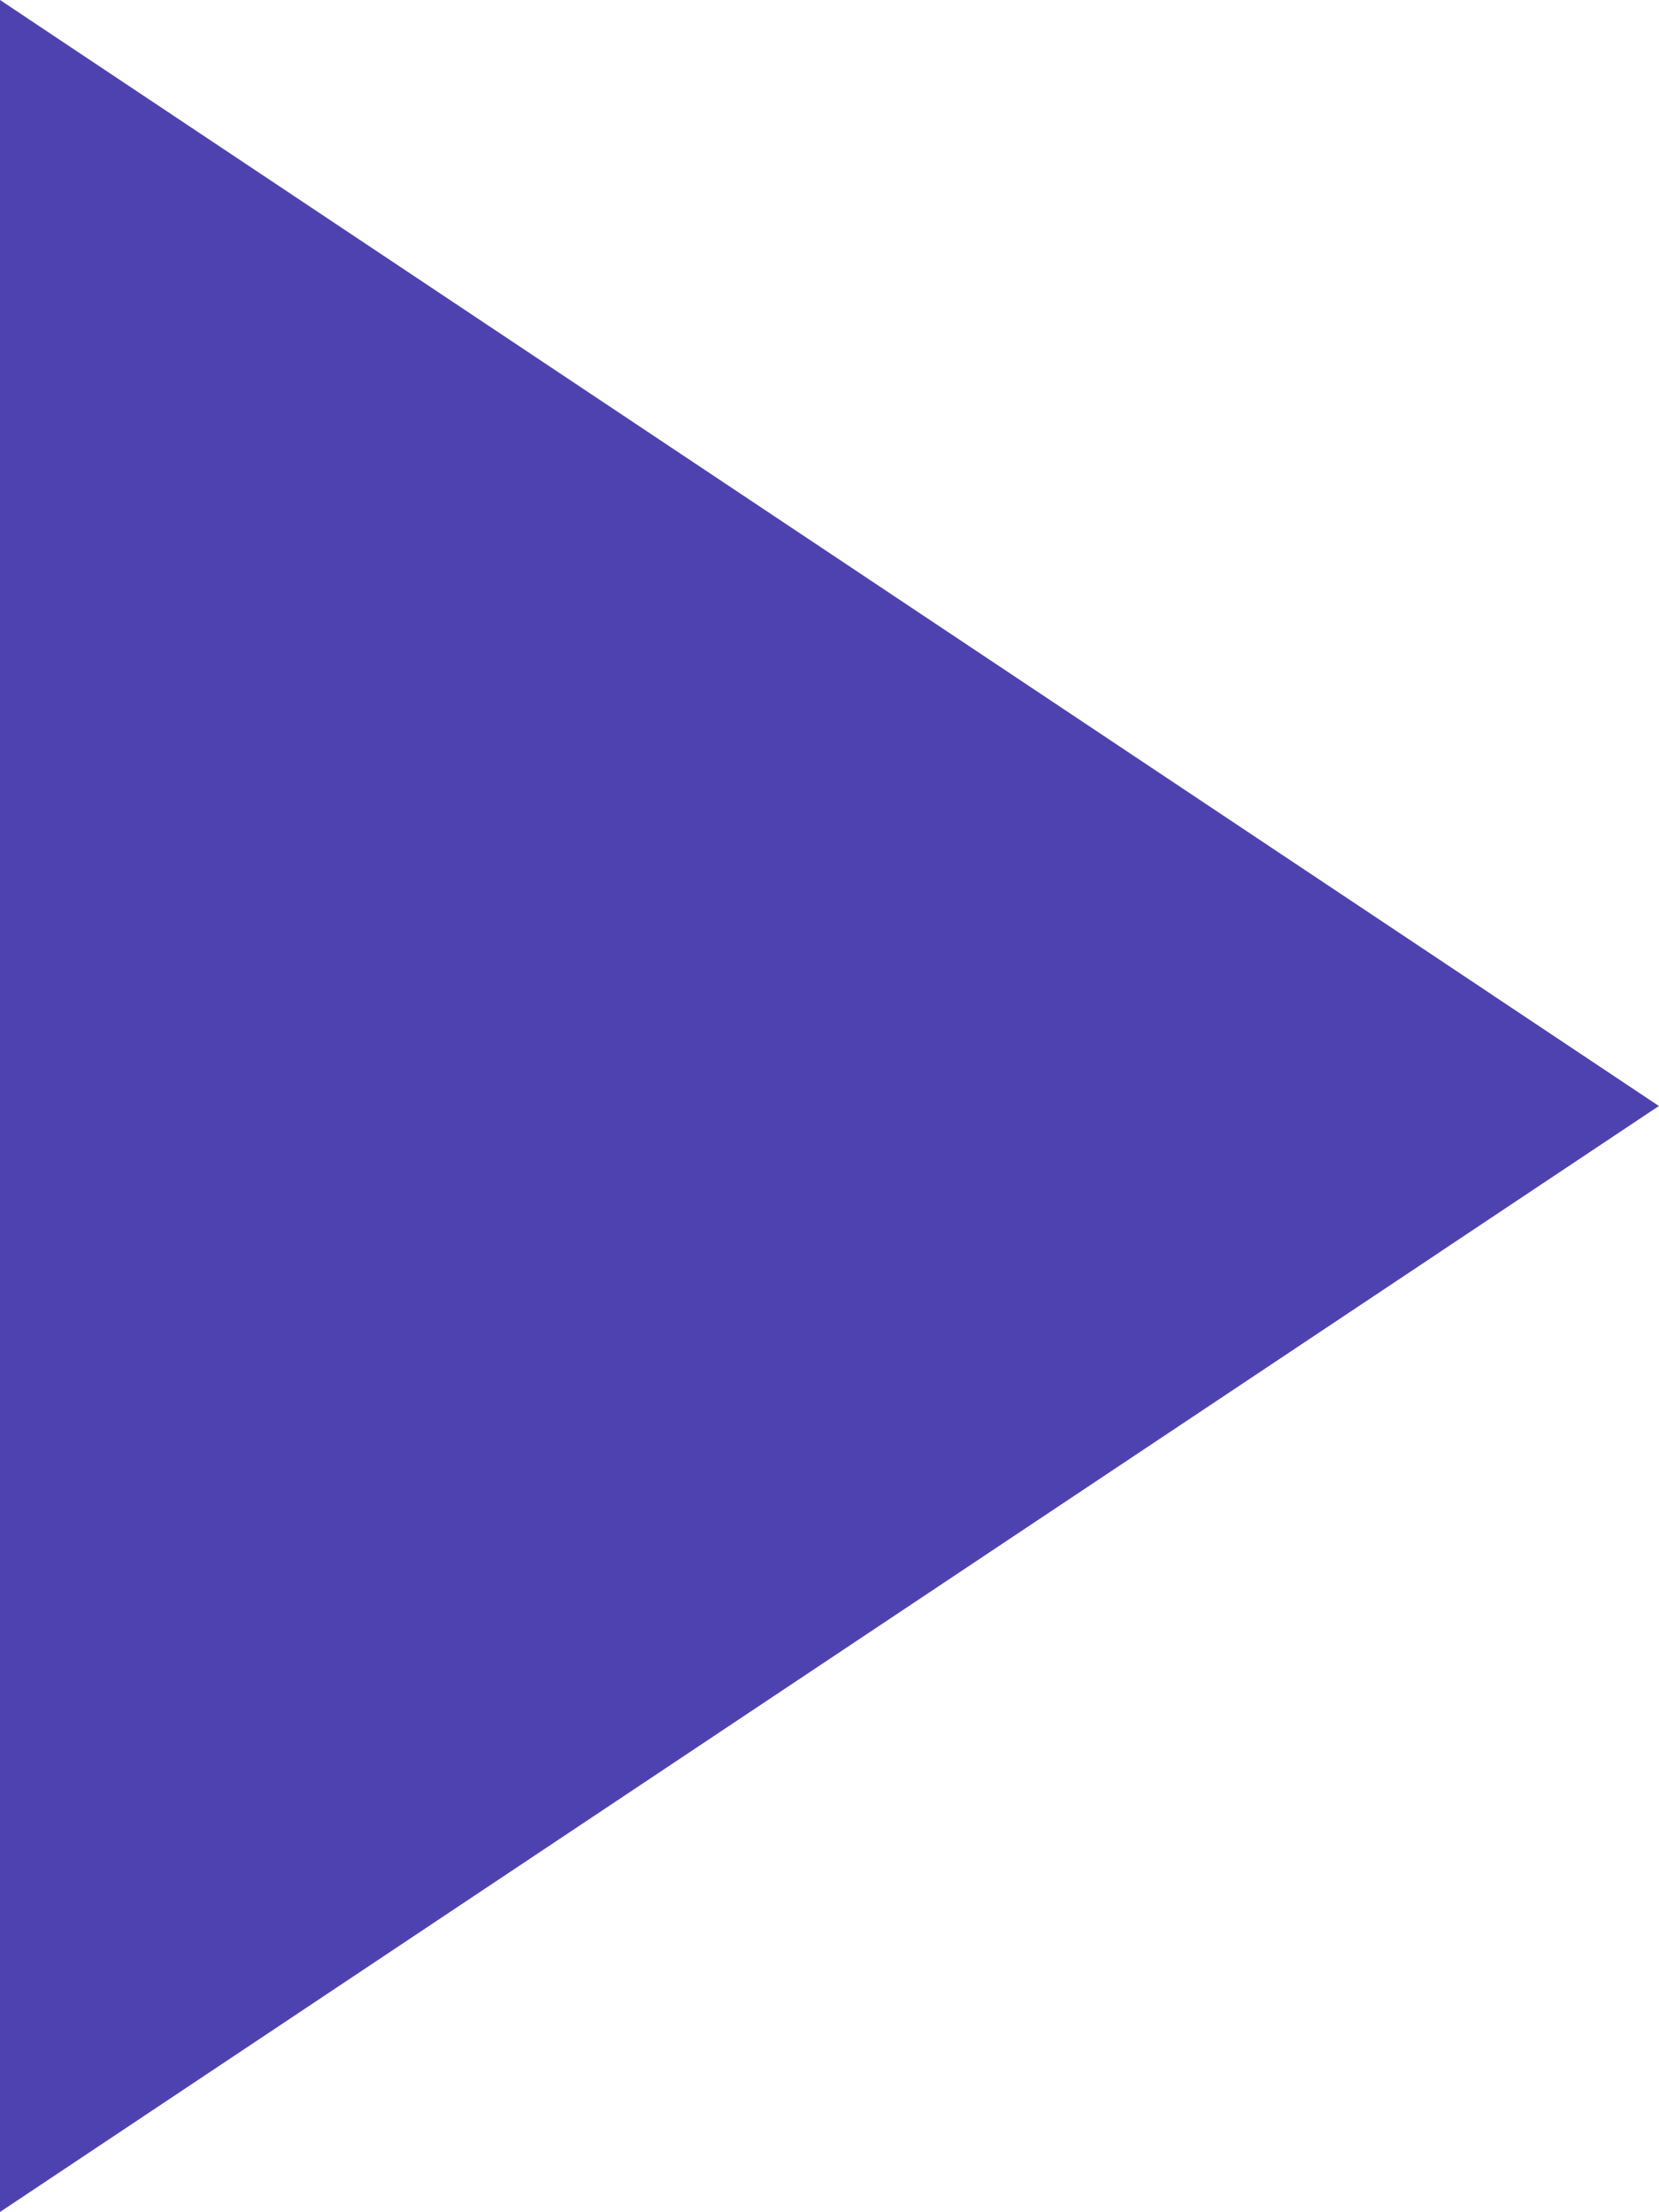
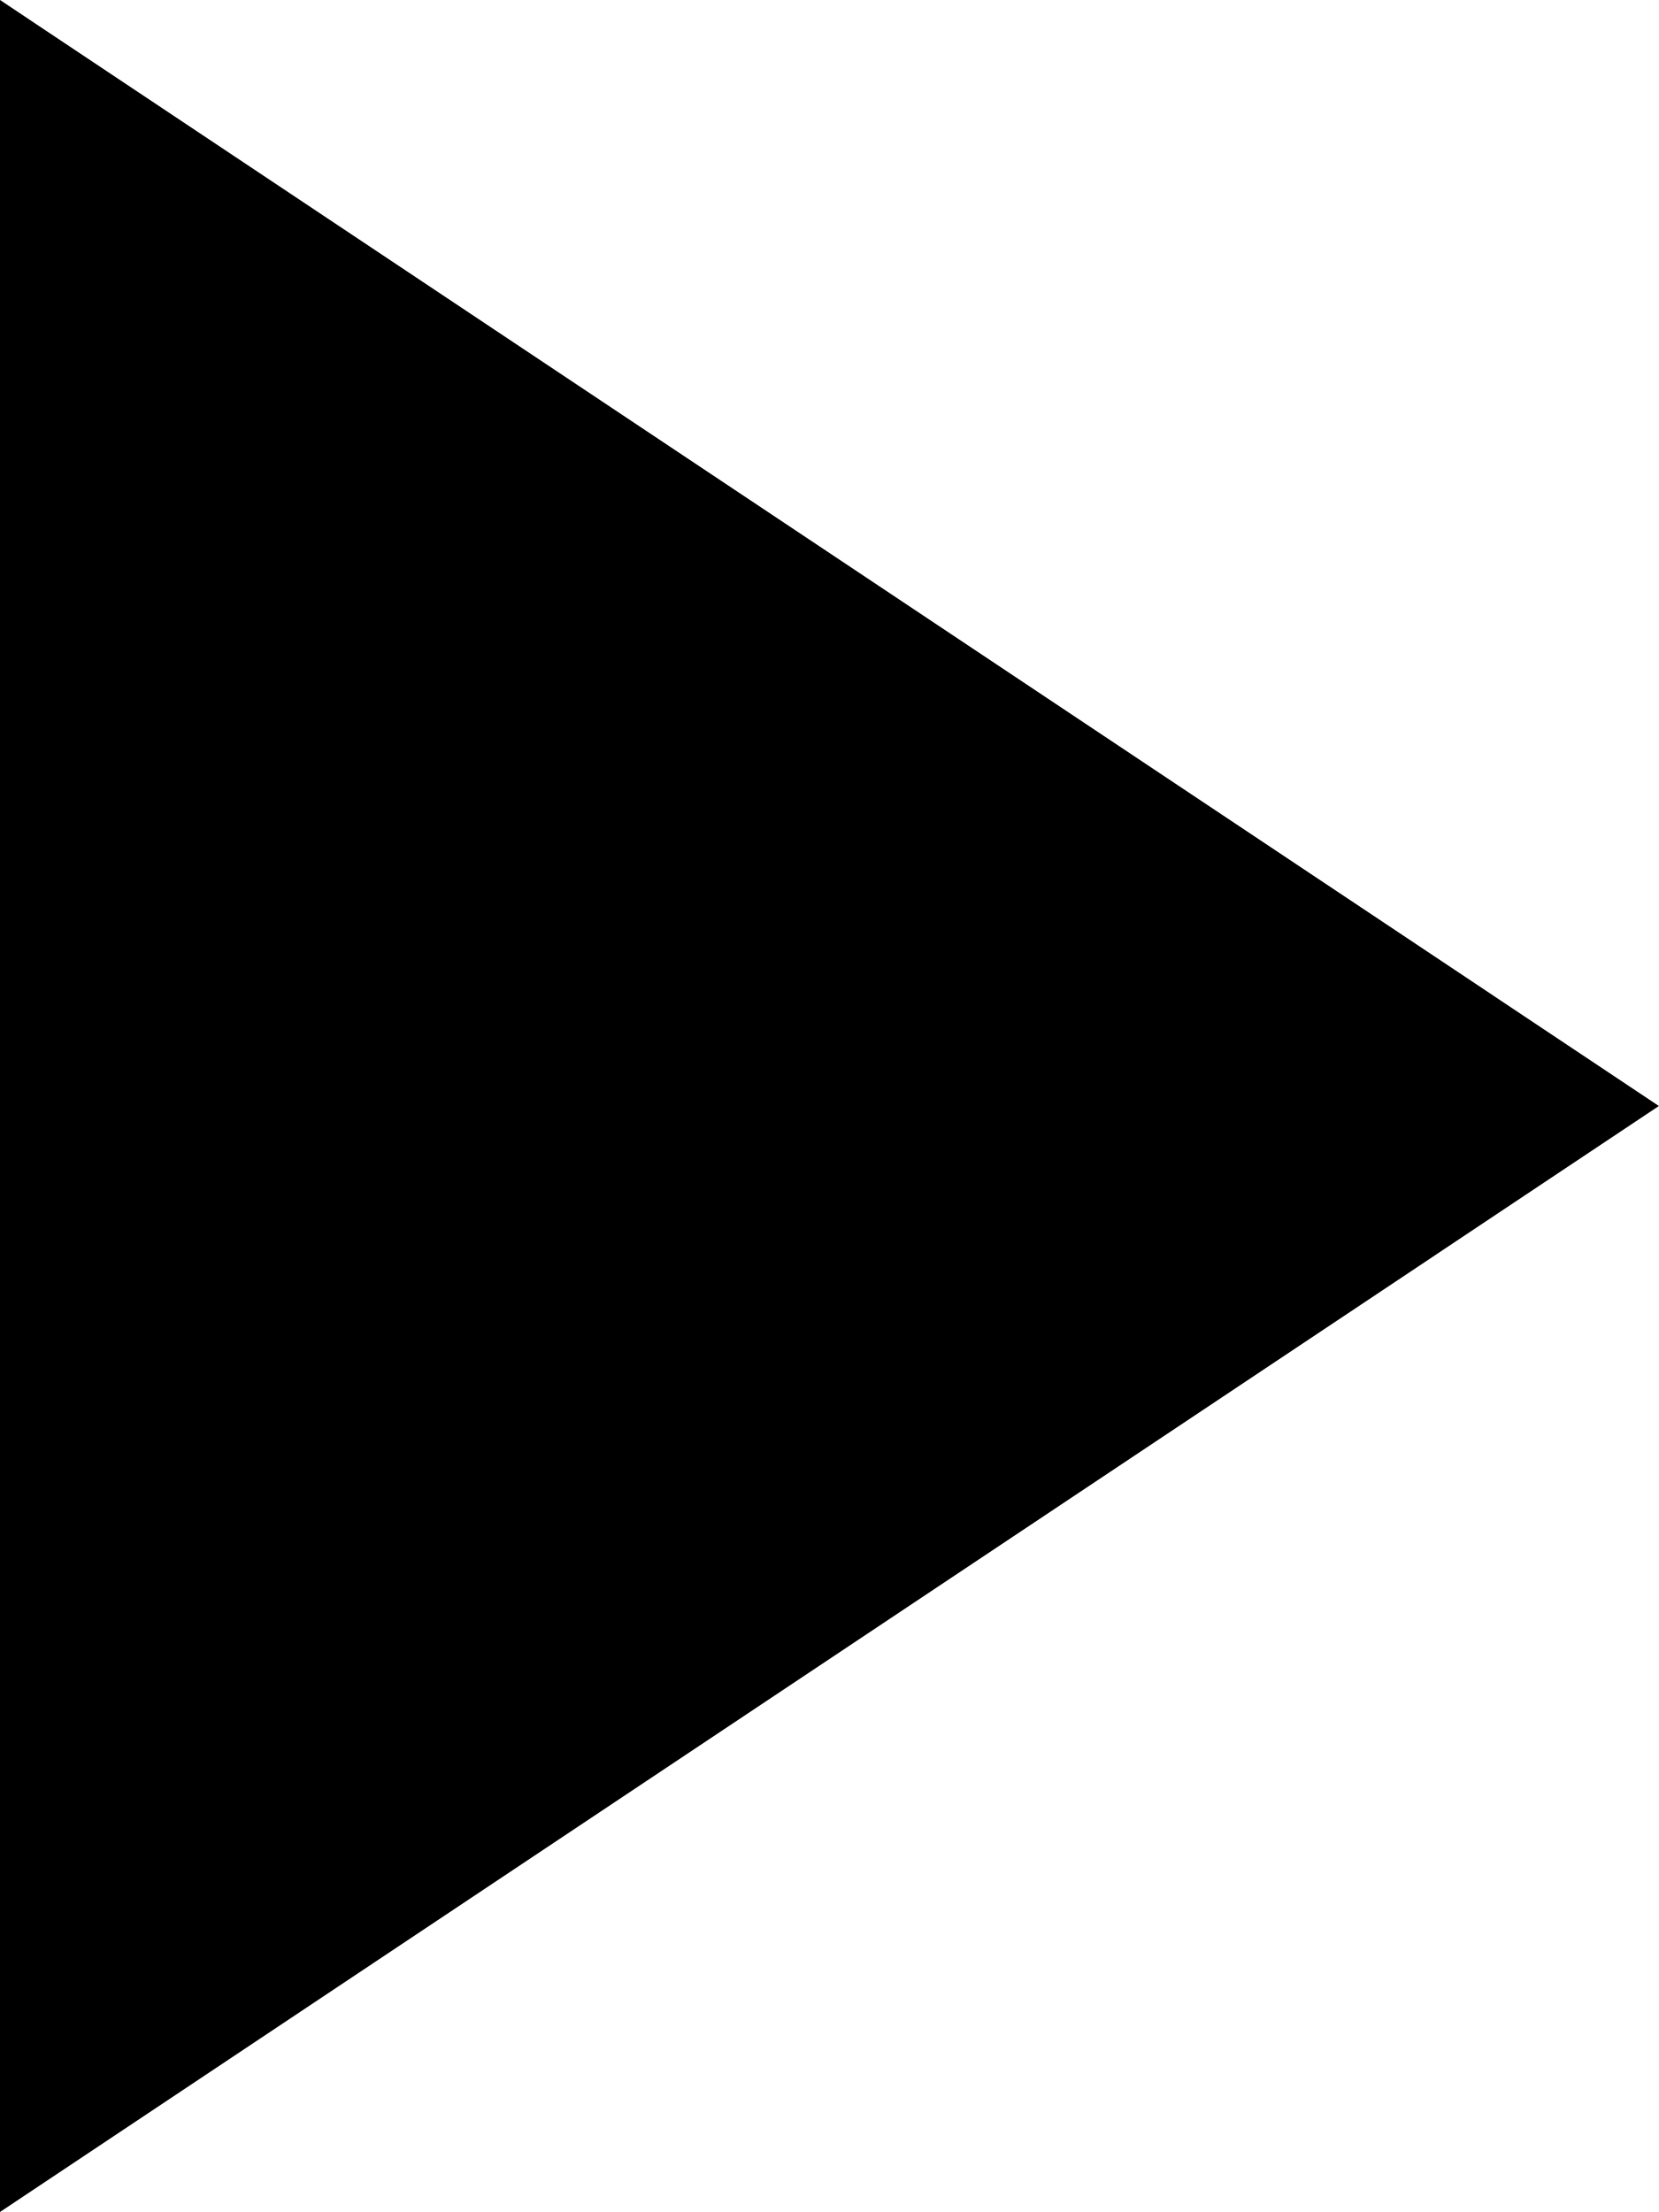
<svg xmlns="http://www.w3.org/2000/svg" id="prefix__play" width="8.383" height="11.178" viewBox="0 0 8.383 11.178">
-   <path id="prefix__play-2" d="M0 0l8.383 5.589L0 11.178z" data-name="play" style="fill:#4d42af" />
+   <path id="prefix__play-2" d="M0 0l8.383 5.589L0 11.178z" data-name="play" style="fill:#000000" />
</svg>
